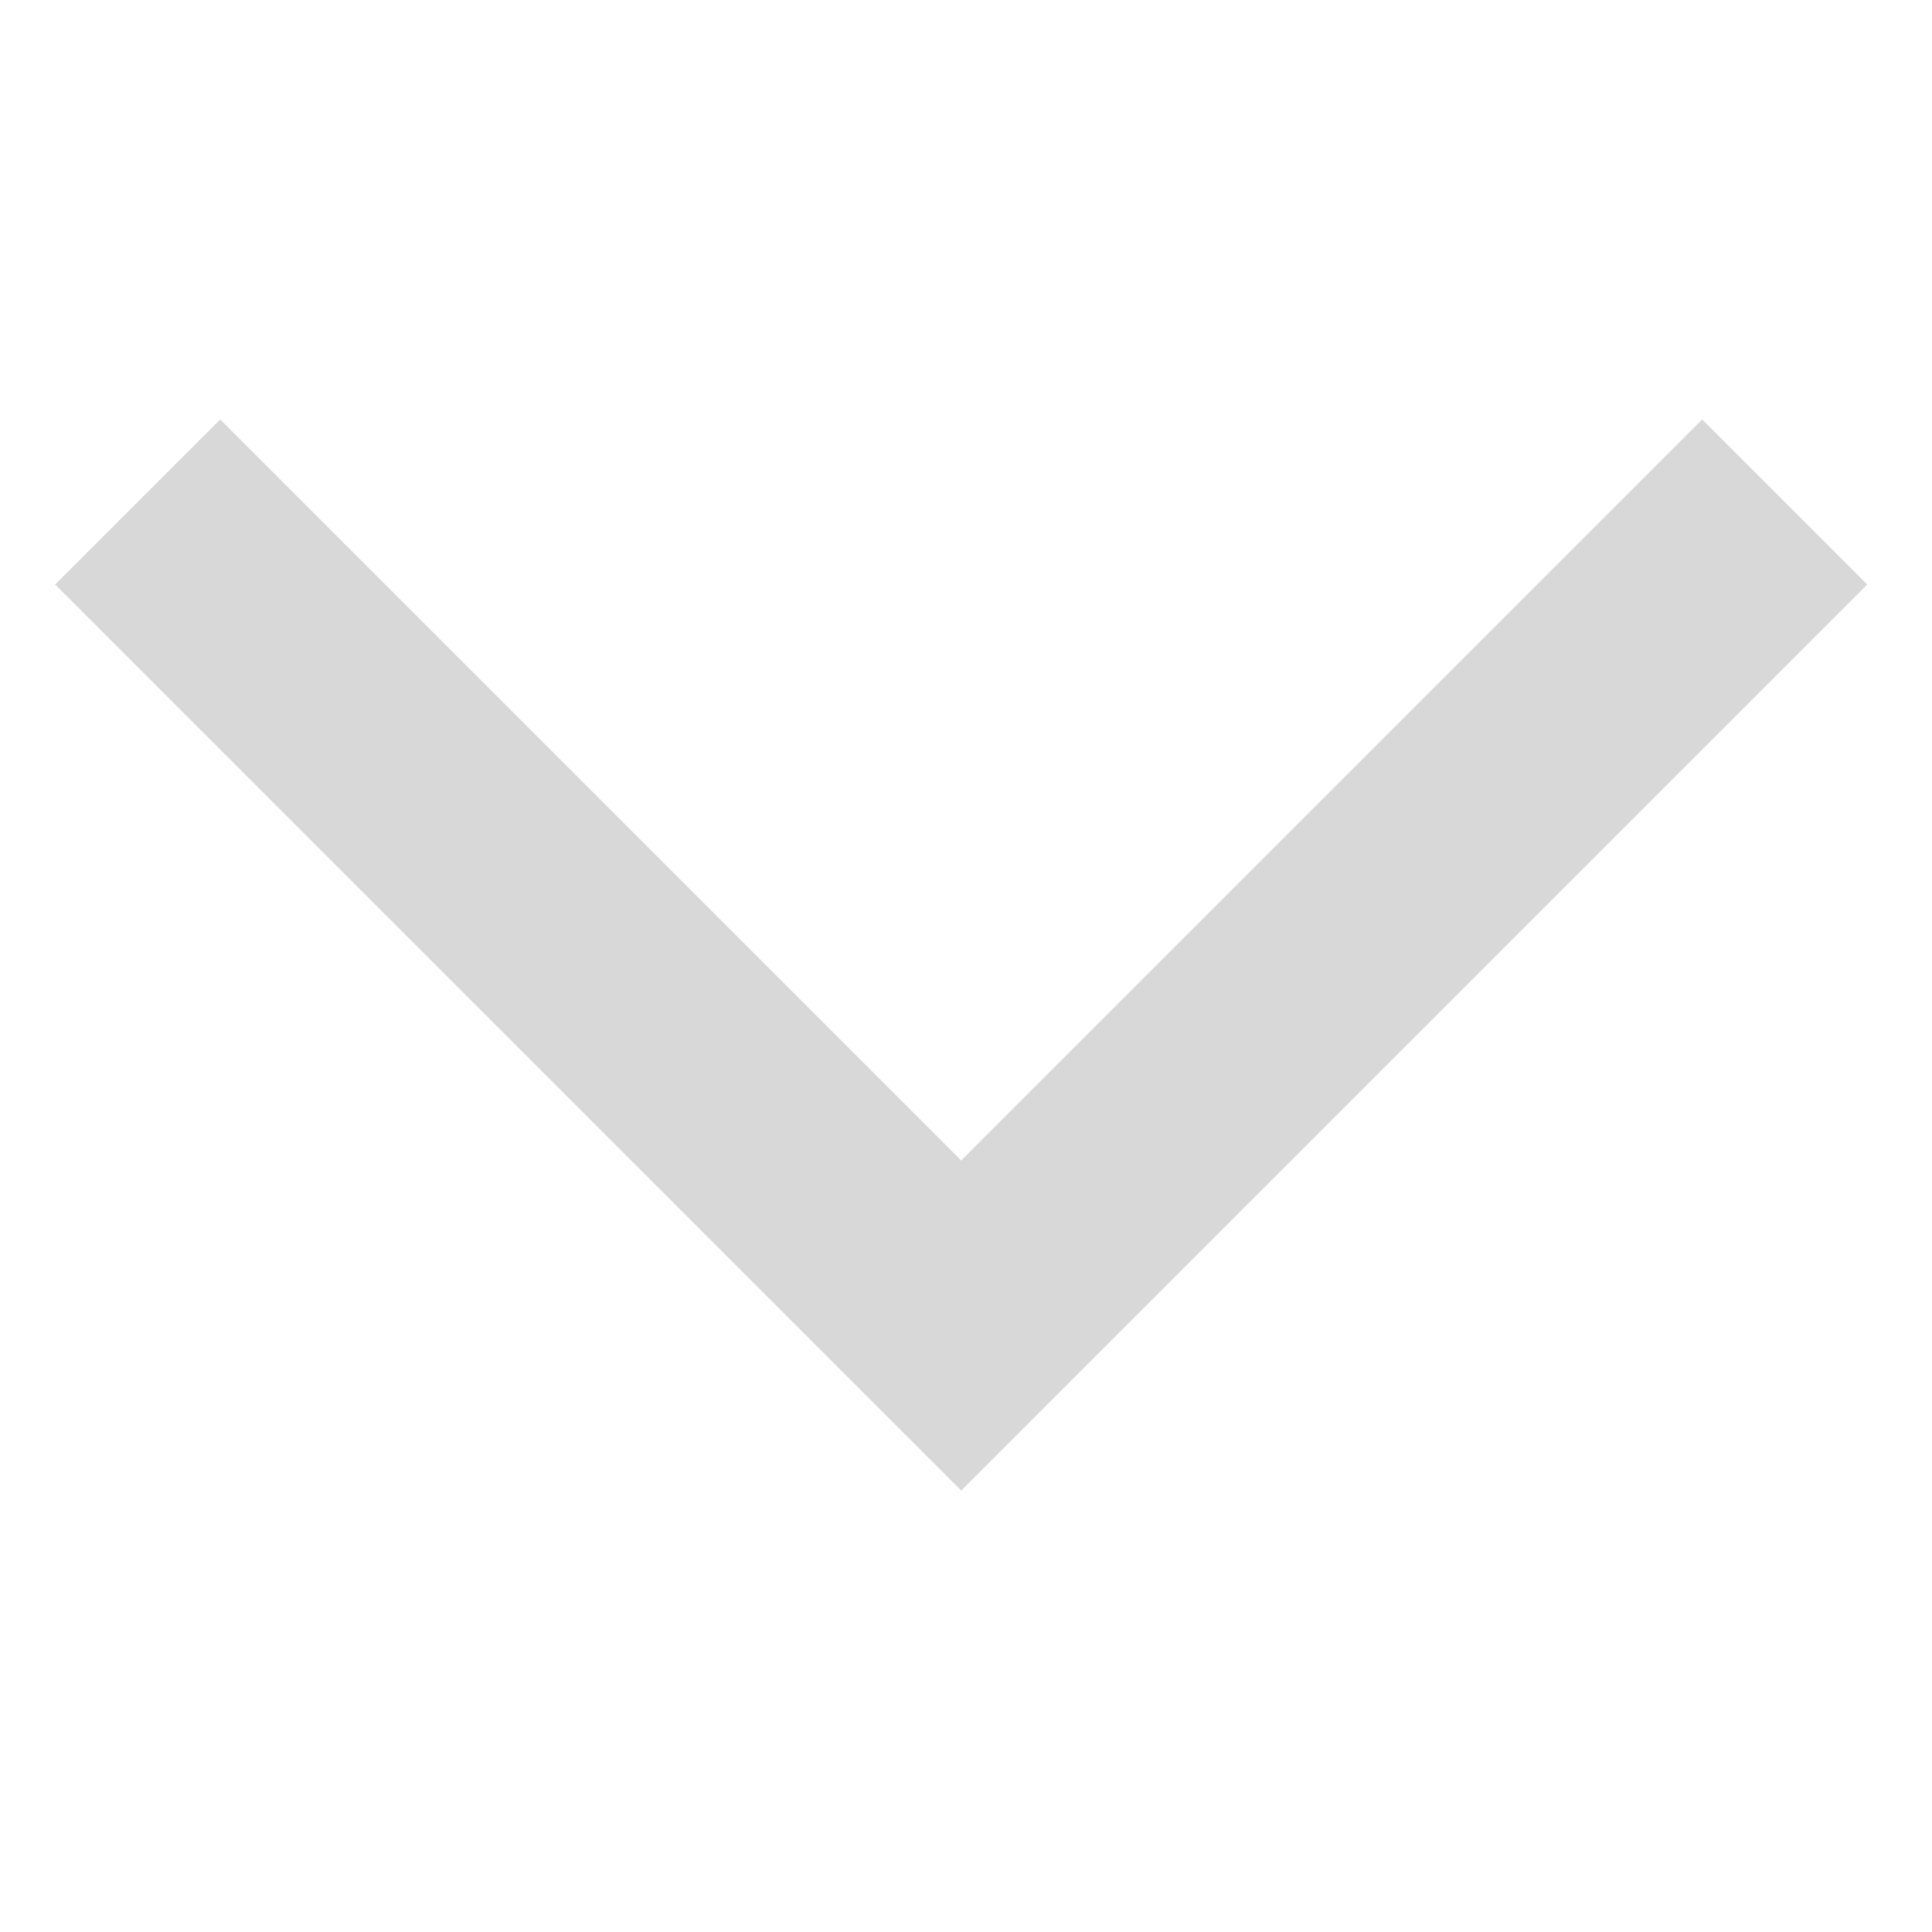
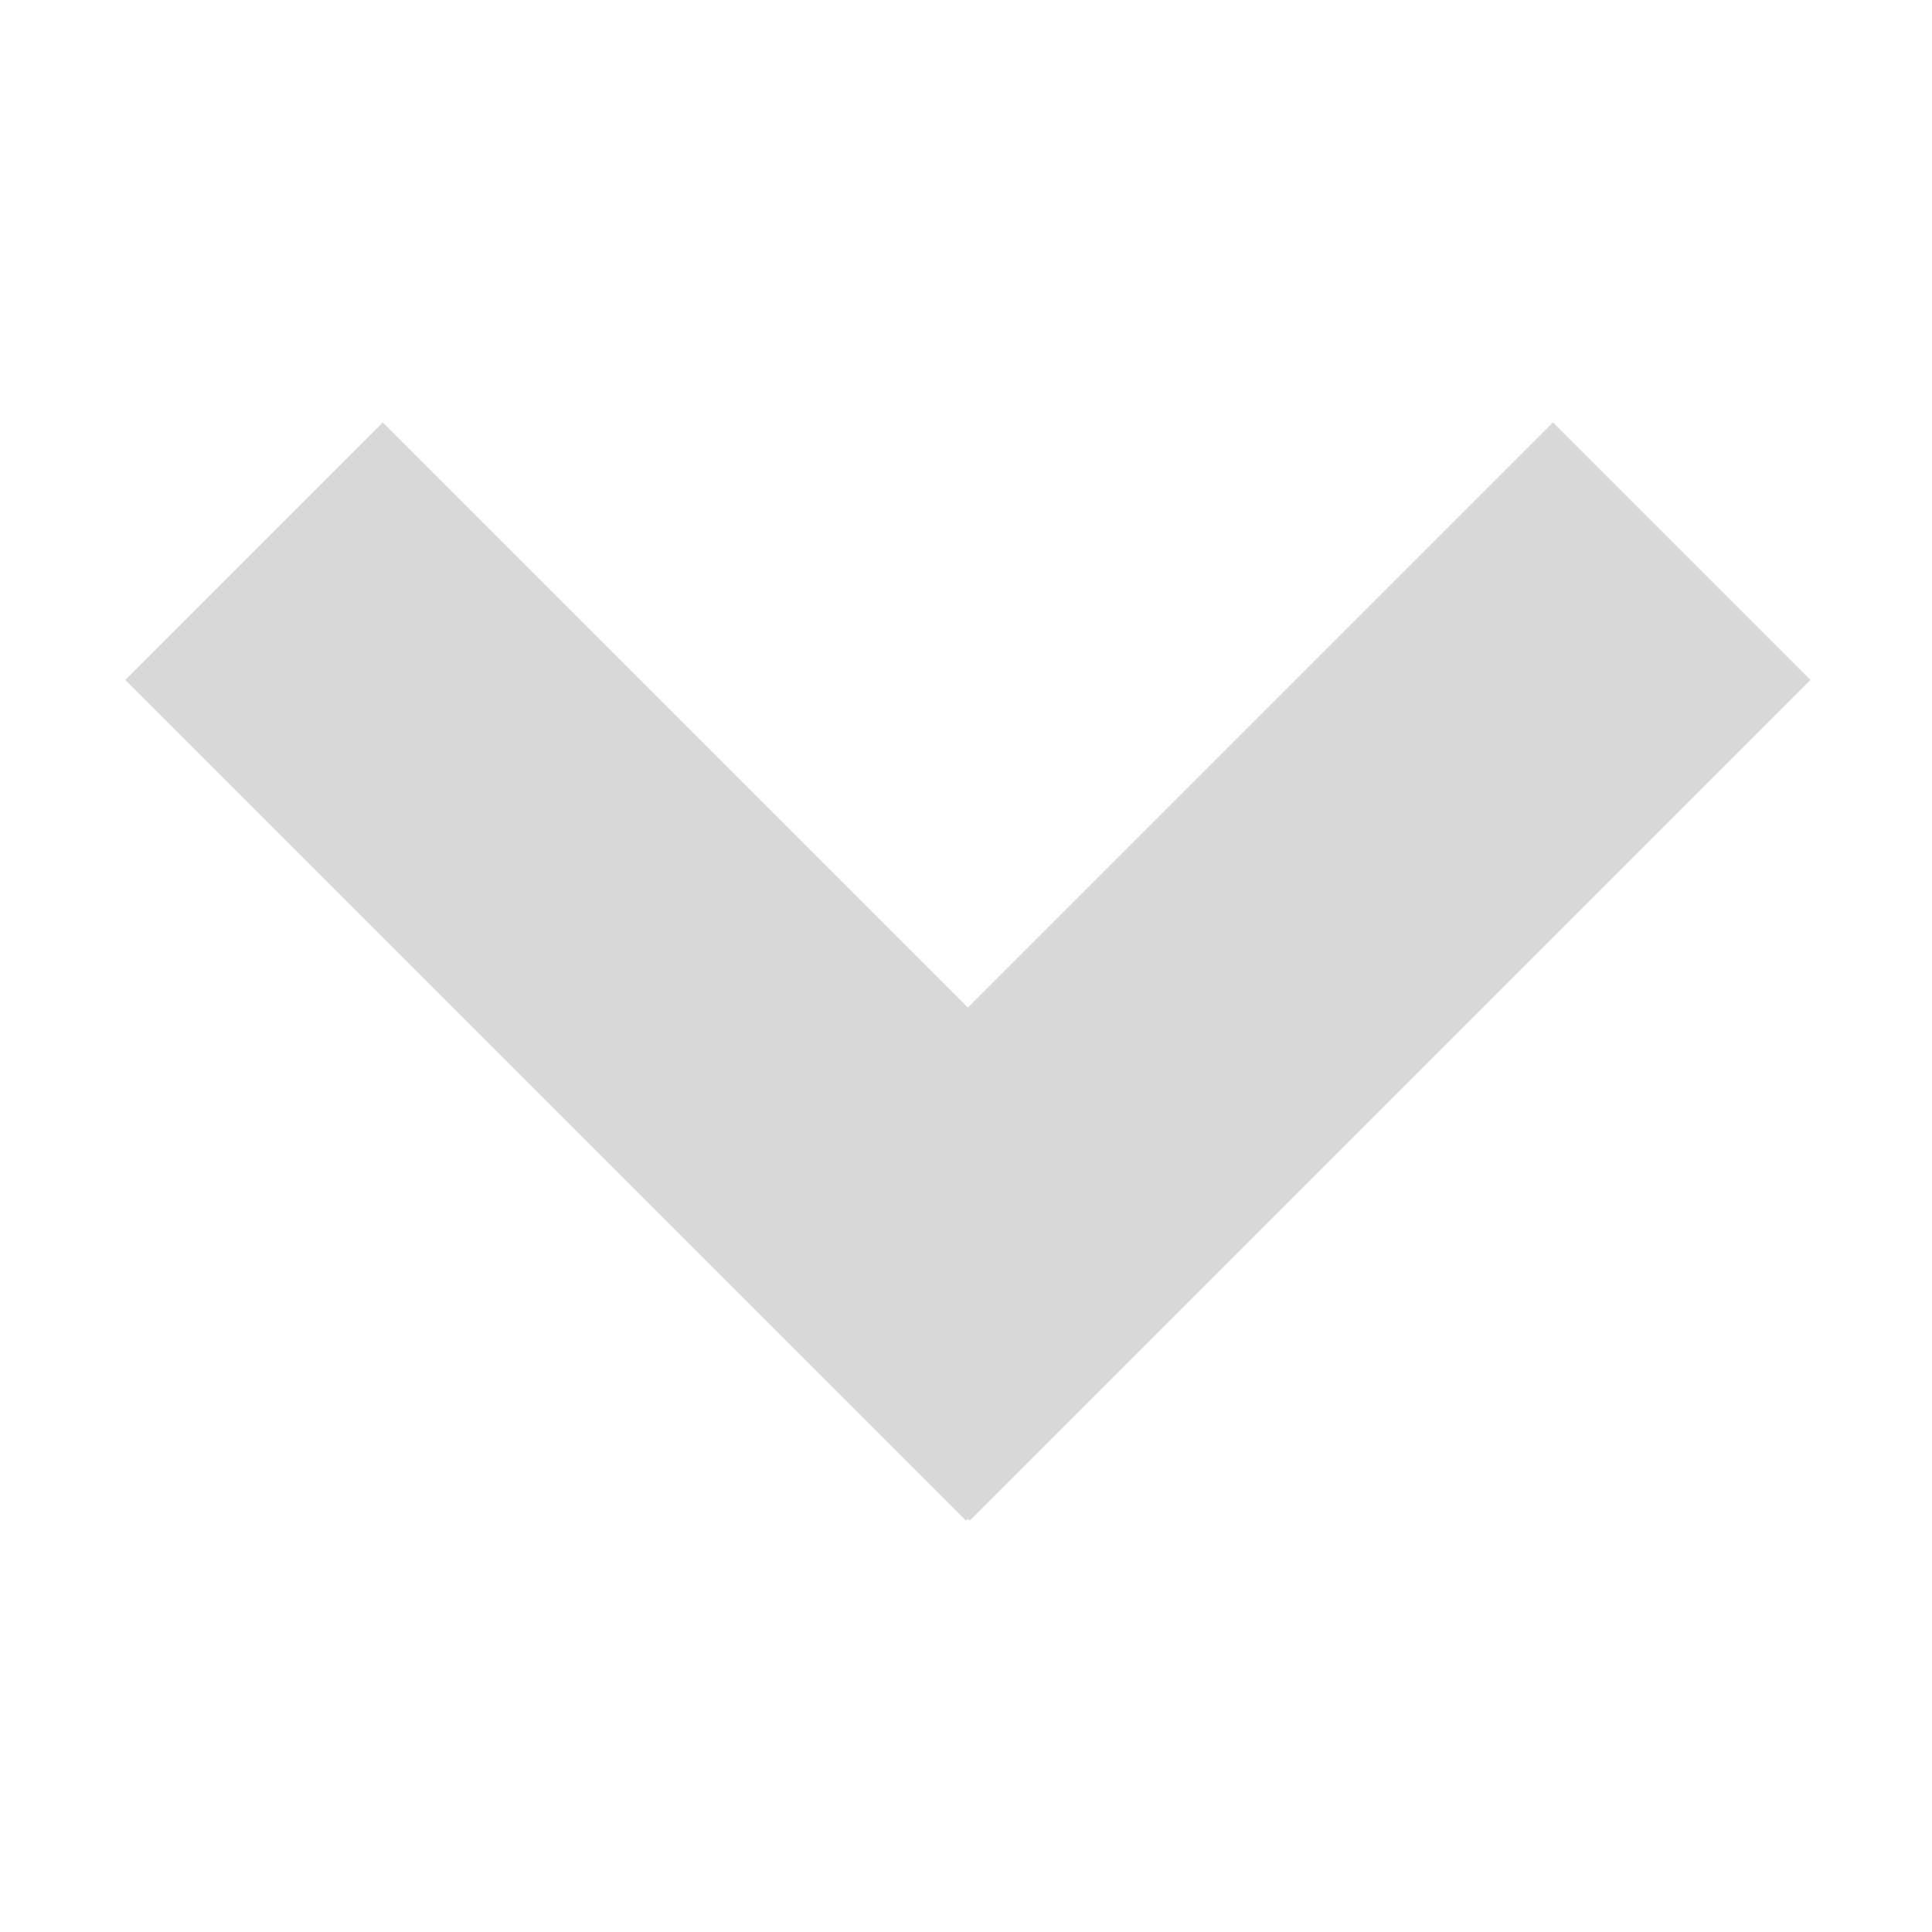
<svg xmlns="http://www.w3.org/2000/svg" width="260px" height="260px" viewBox="0 0 260 260" version="1.1">
  <defs />
  <g id="Page-1" stroke="none" stroke-width="1" fill="none" fill-rule="evenodd">
-     <g id="Slice-1-+-Rectangle-1" />
-     <g id="Chevron-Down" transform="translate(129.5, 128.5) rotate(-270) translate(-129.5, -128.5) translate(57, 6)" fill="#D8D8D8">
-       <path d="M100.175,122.647 L0.452,222.37 L22.663,244.58 L144.591,122.652 L144.586,122.647 L144.591,122.642 L22.663,0.714 L0.452,22.925 L100.175,122.647 Z" id="Rectangle-33" />
+     <g id="Chevron-Down" transform="translate(130.1967, 91.7642) rotate(-315) translate(-130.1967, -91.7642) translate(49.6967, 11.2642)" fill="#D8D8D8">
+       <path d="M160.174,0.452 L160.536,0.452 L160.536,160.452 L111.536,160.452 L111.536,49.091 L0.174,49.091 L0.174,0.091 L160.174,0.091 L160.174,0.452 Z" id="Rectangle-46" transform="translate(80.35482, 80.27156) rotate(-270) translate(-80.35482, -80.27156) " />
    </g>
  </g>
</svg>
